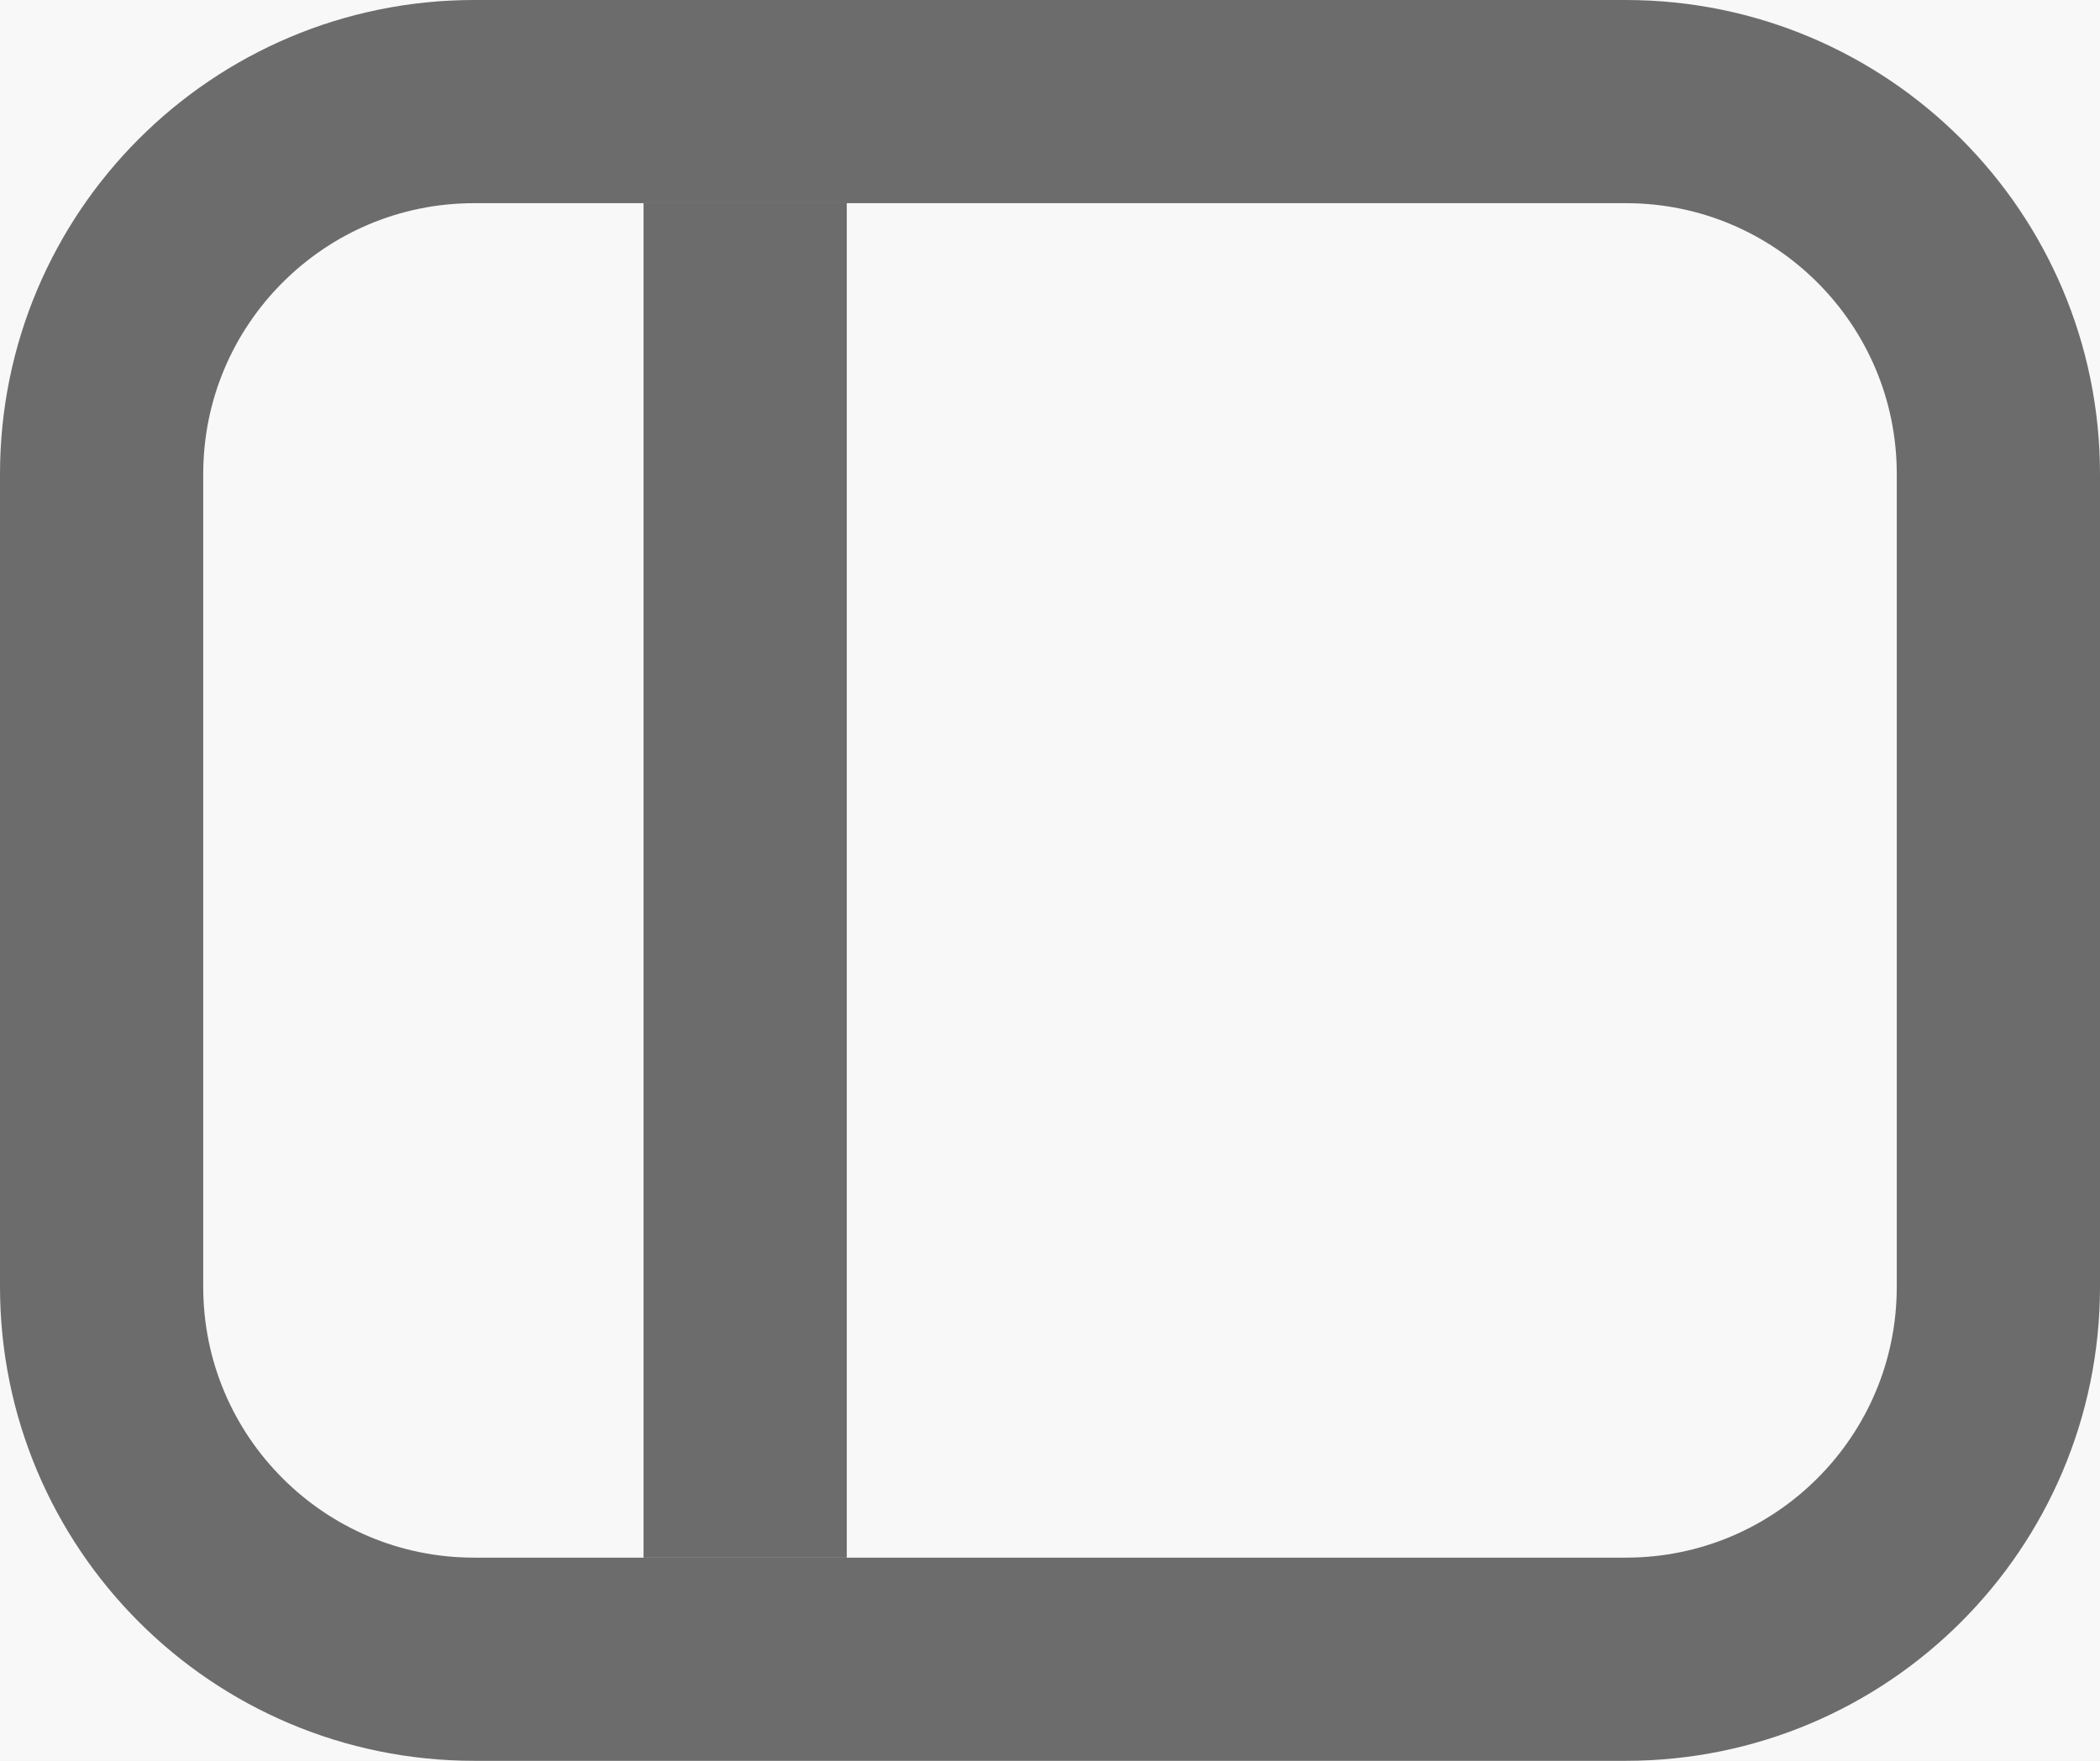
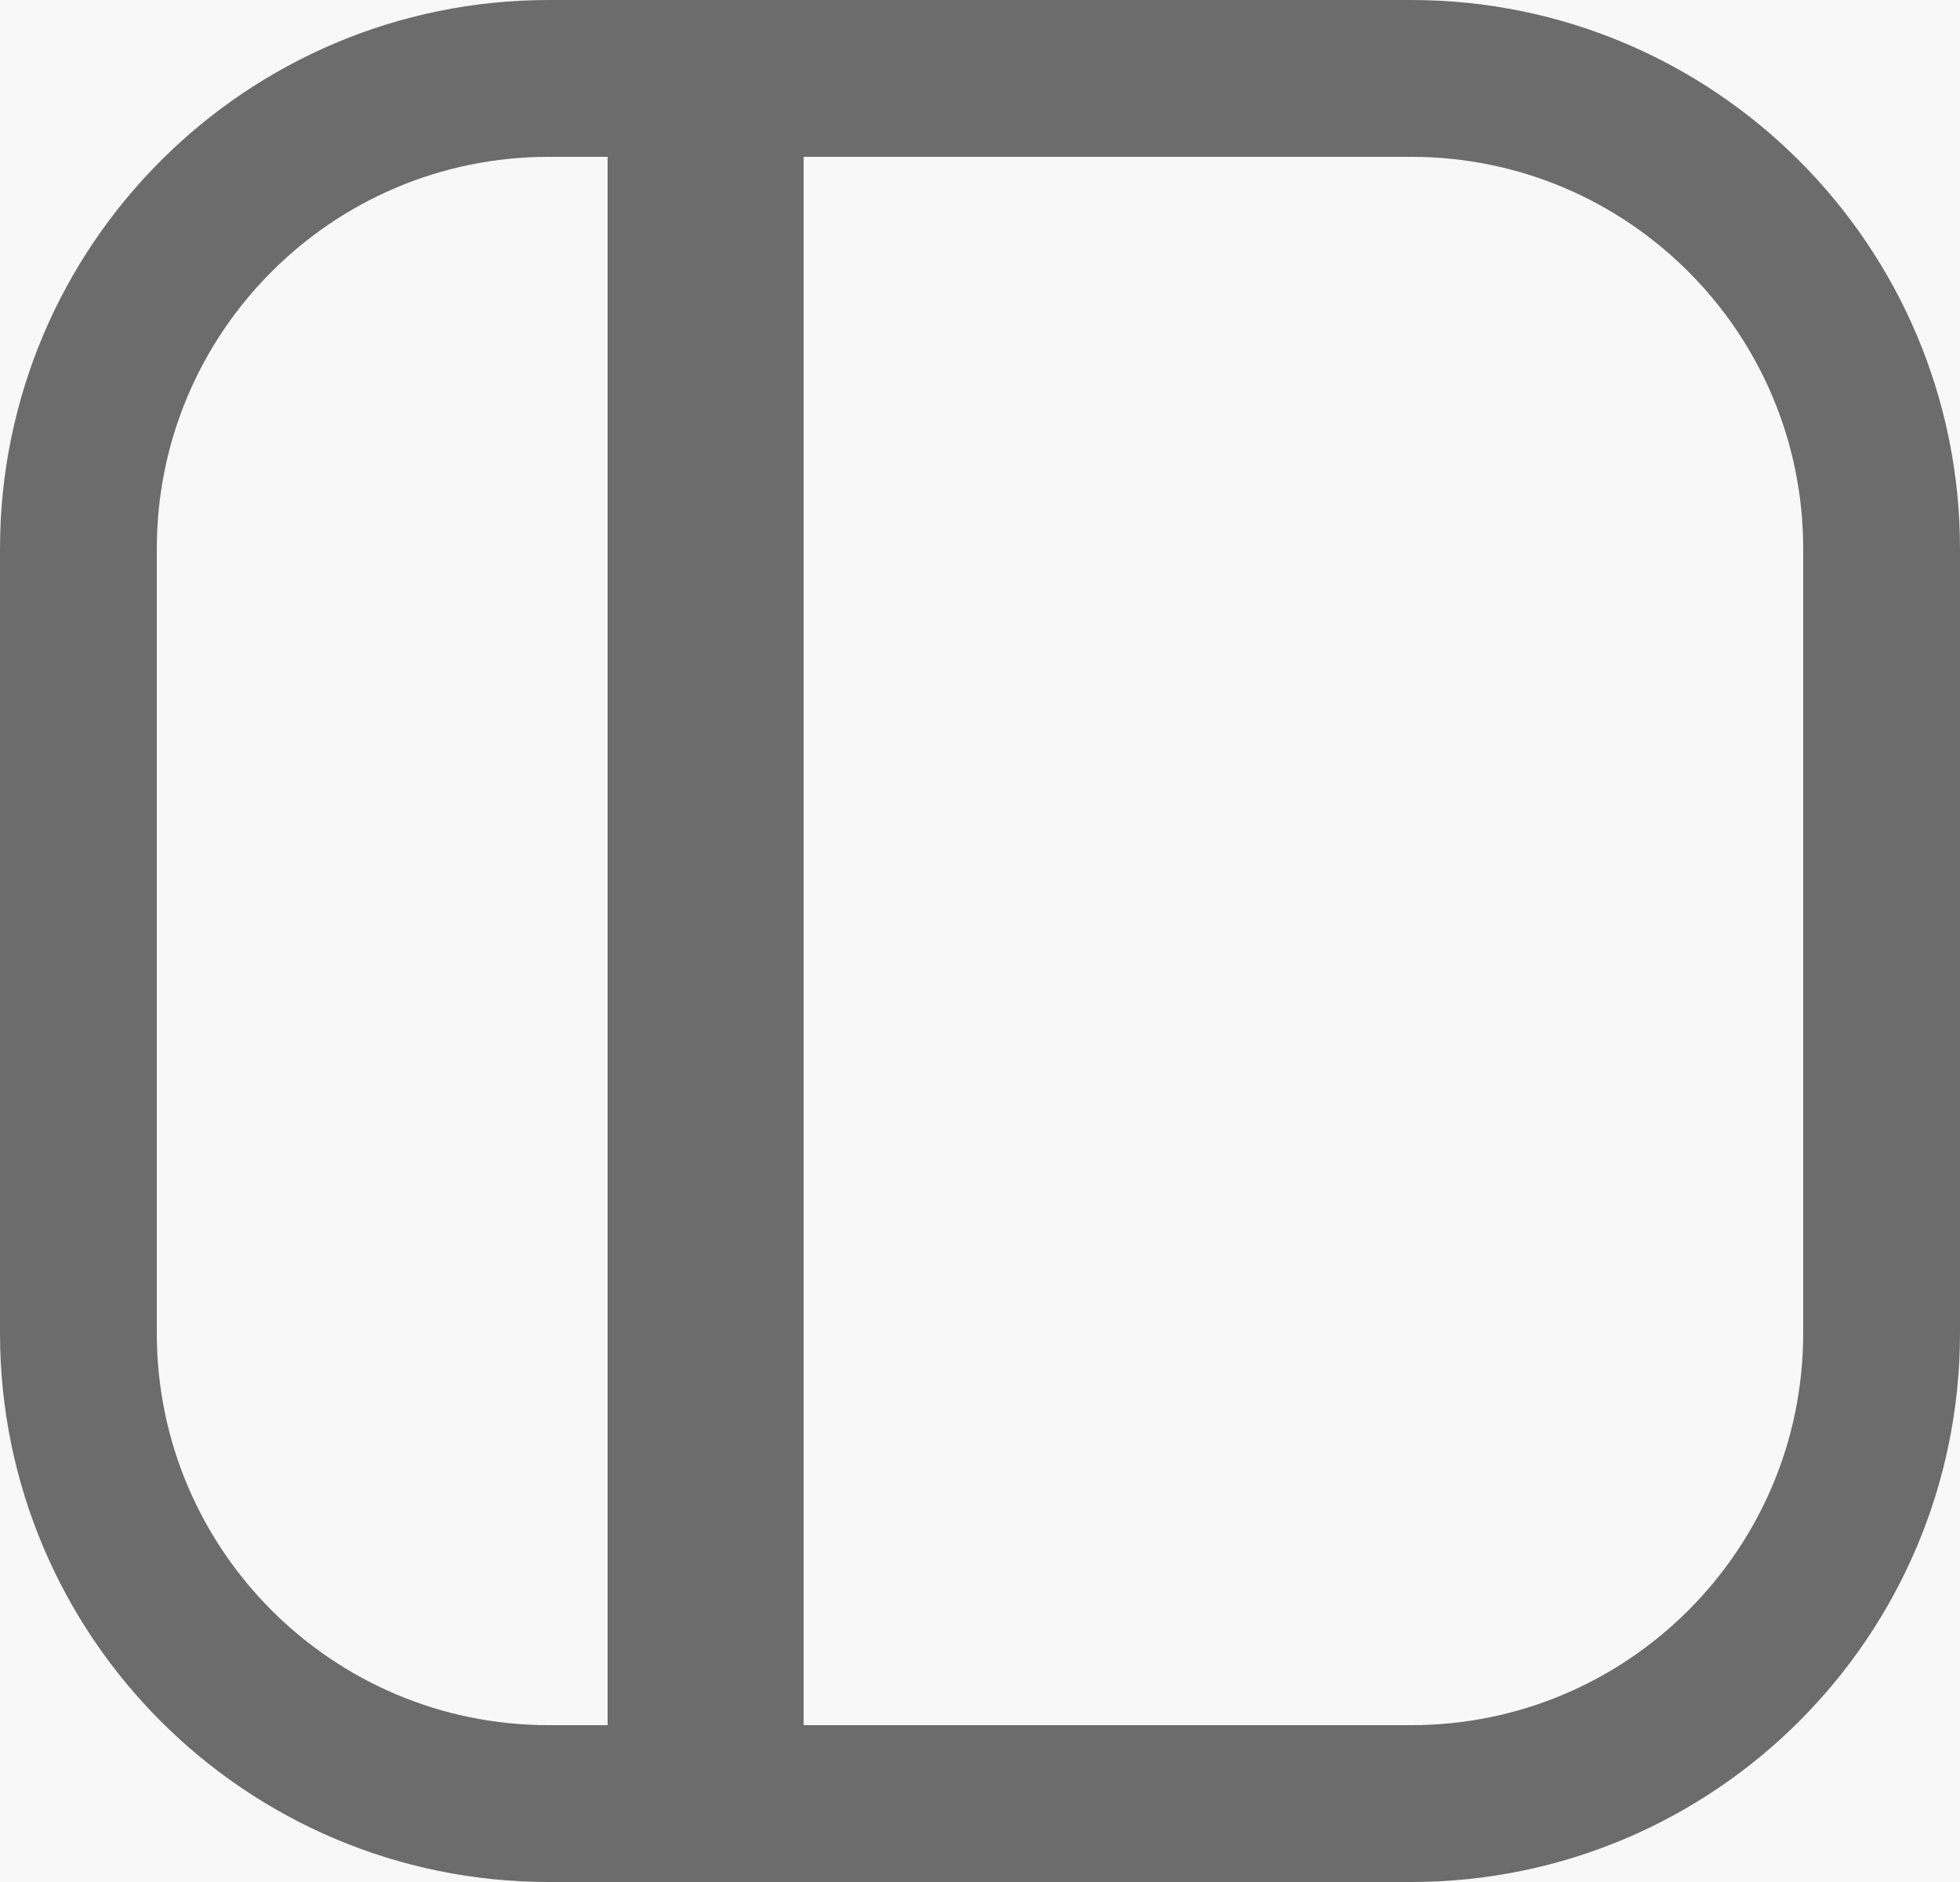
- <svg xmlns="http://www.w3.org/2000/svg" width="31" height="26" viewBox="0 0 31 26" fill="none">
-   <rect width="31" height="26" fill="white" fill-opacity="0.52" />
-   <rect x="1.5" y="1.5" width="28" height="23" rx="5.5" stroke="#110F0F" stroke-opacity="0.6" stroke-width="3" />
-   <path d="M11 3L11 23" stroke="#110F0F" stroke-opacity="0.6" stroke-width="3" />
+ <svg xmlns="http://www.w3.org/2000/svg" width="25" height="24" viewBox="0 0 25 24" fill="none">
+   <rect width="25" height="24" fill="white" fill-opacity="0.52" />
+   <rect x="1" y="1" width="23" height="22" rx="6" stroke="#110F0F" stroke-opacity="0.6" stroke-width="2" />
+   <path d="M9 2L9 22" stroke="#110F0F" stroke-opacity="0.6" stroke-width="2.5" />
</svg>
